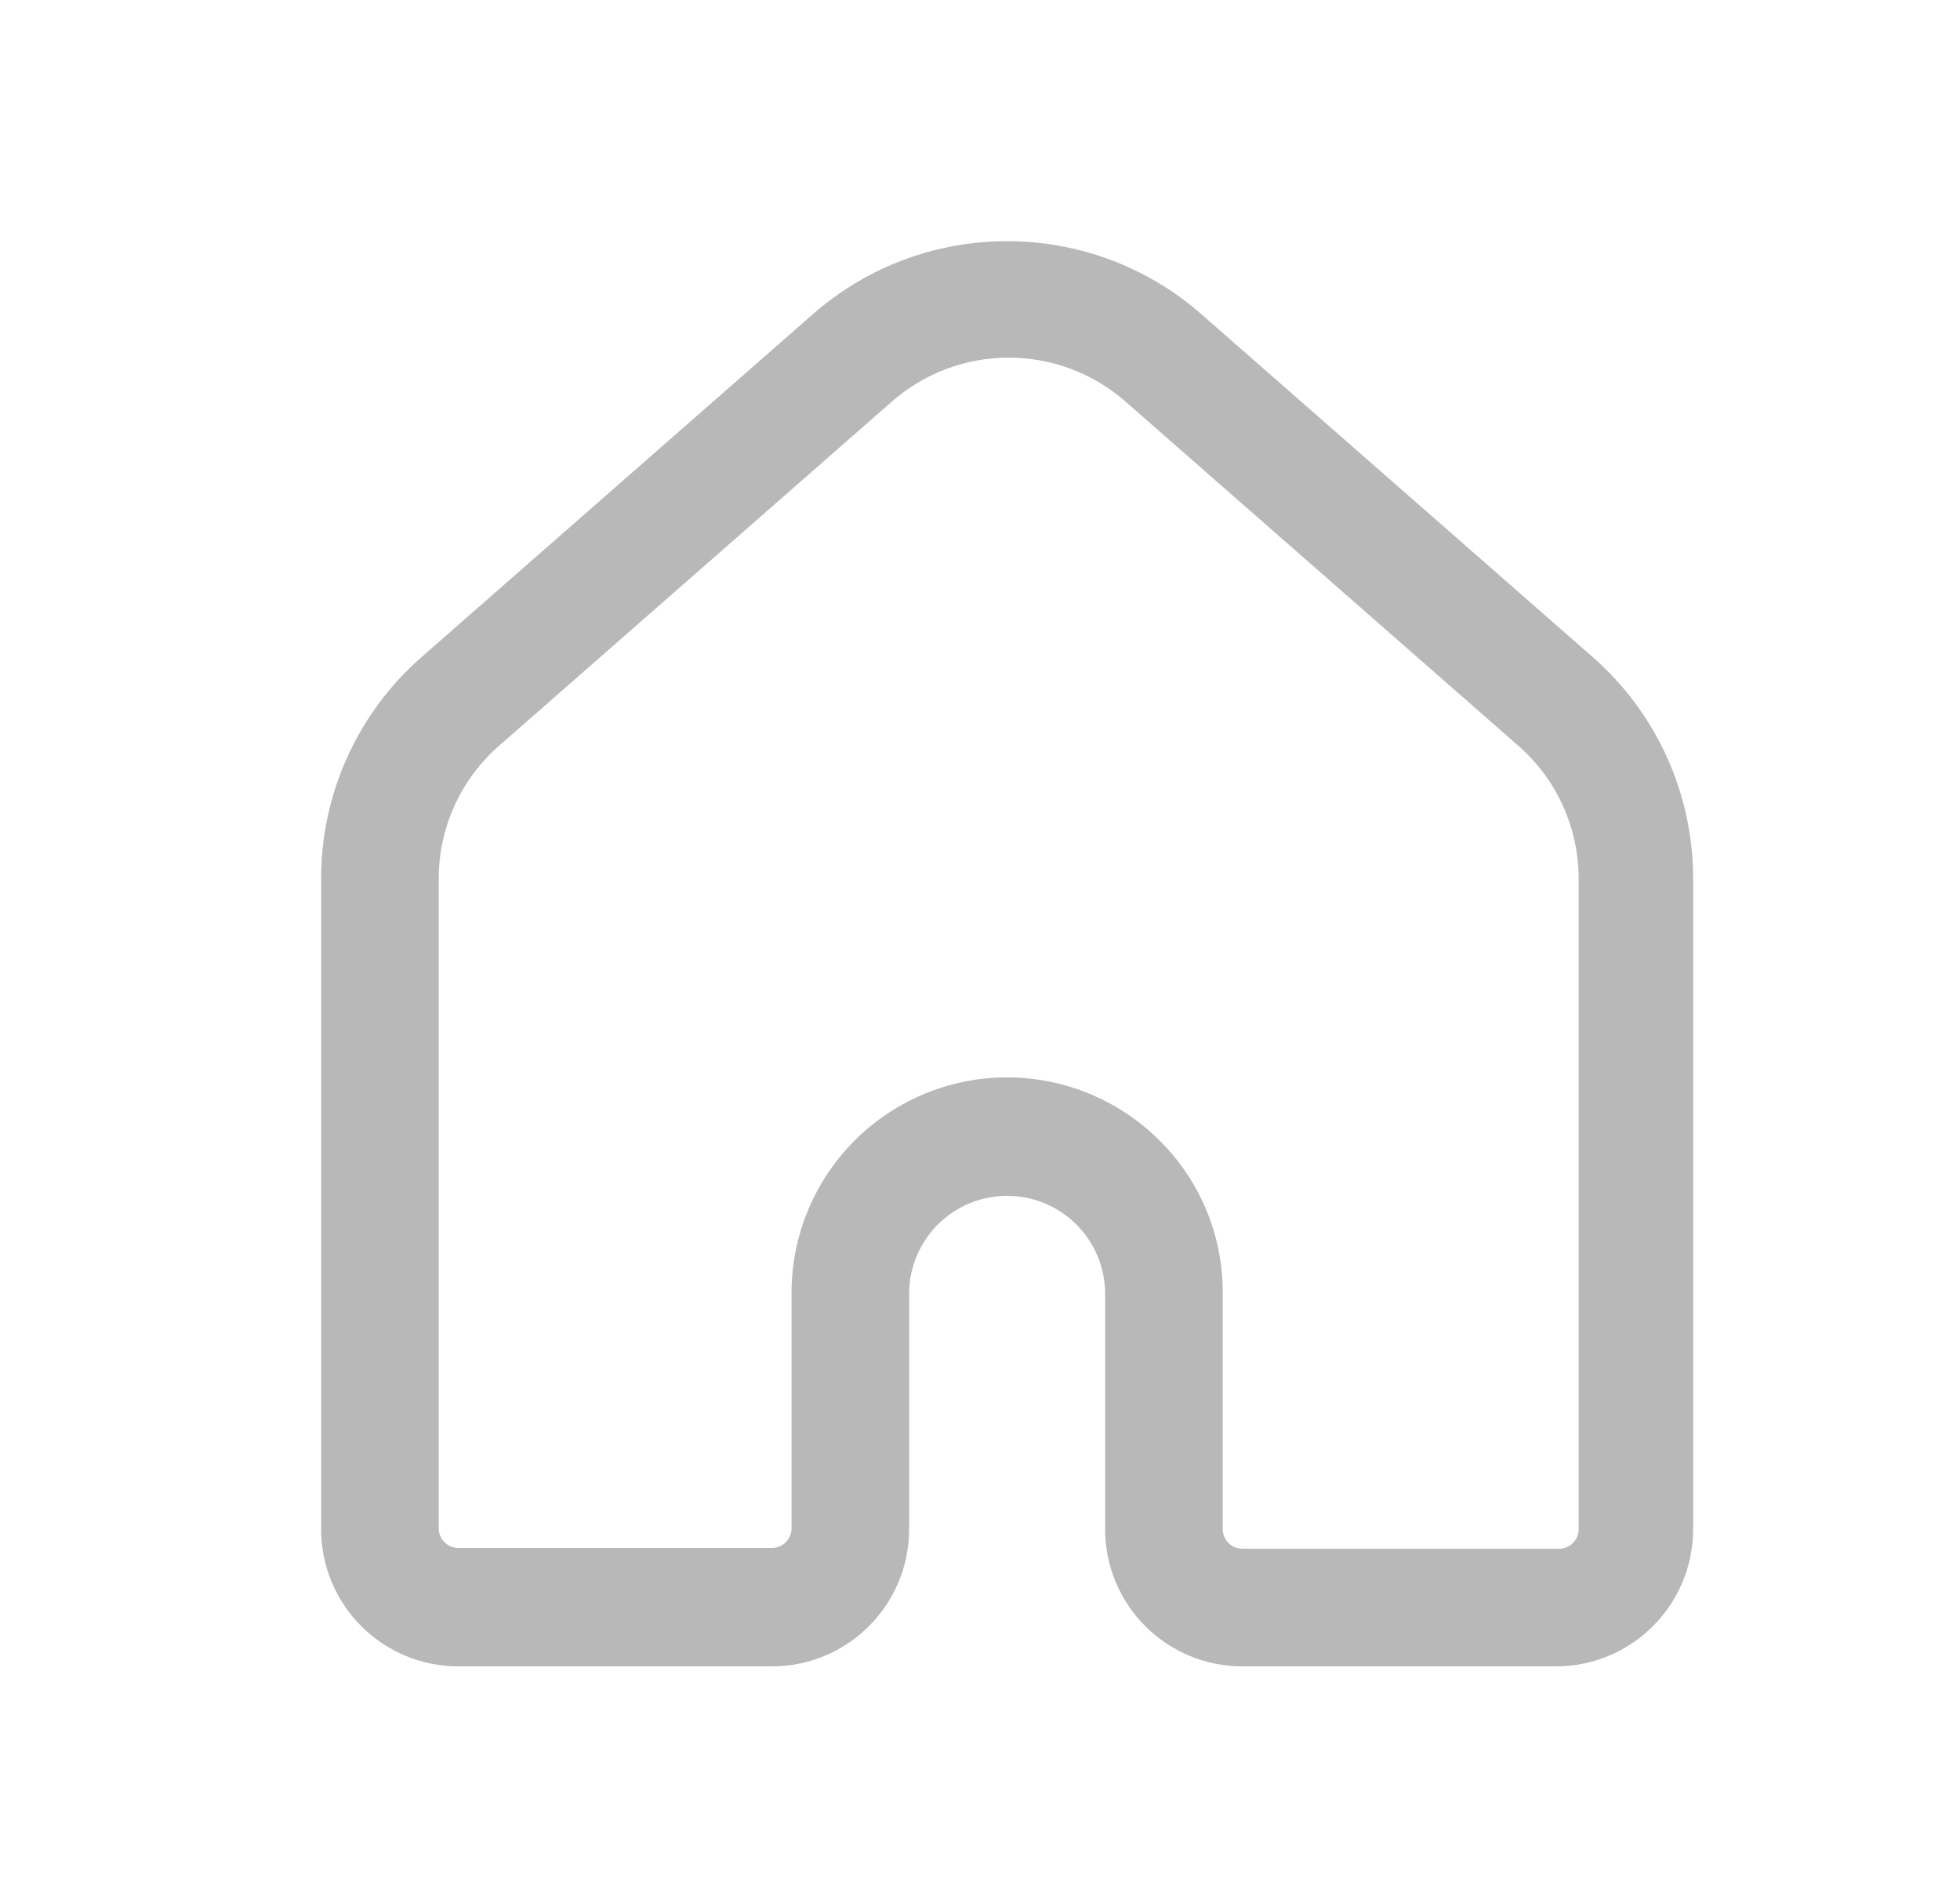
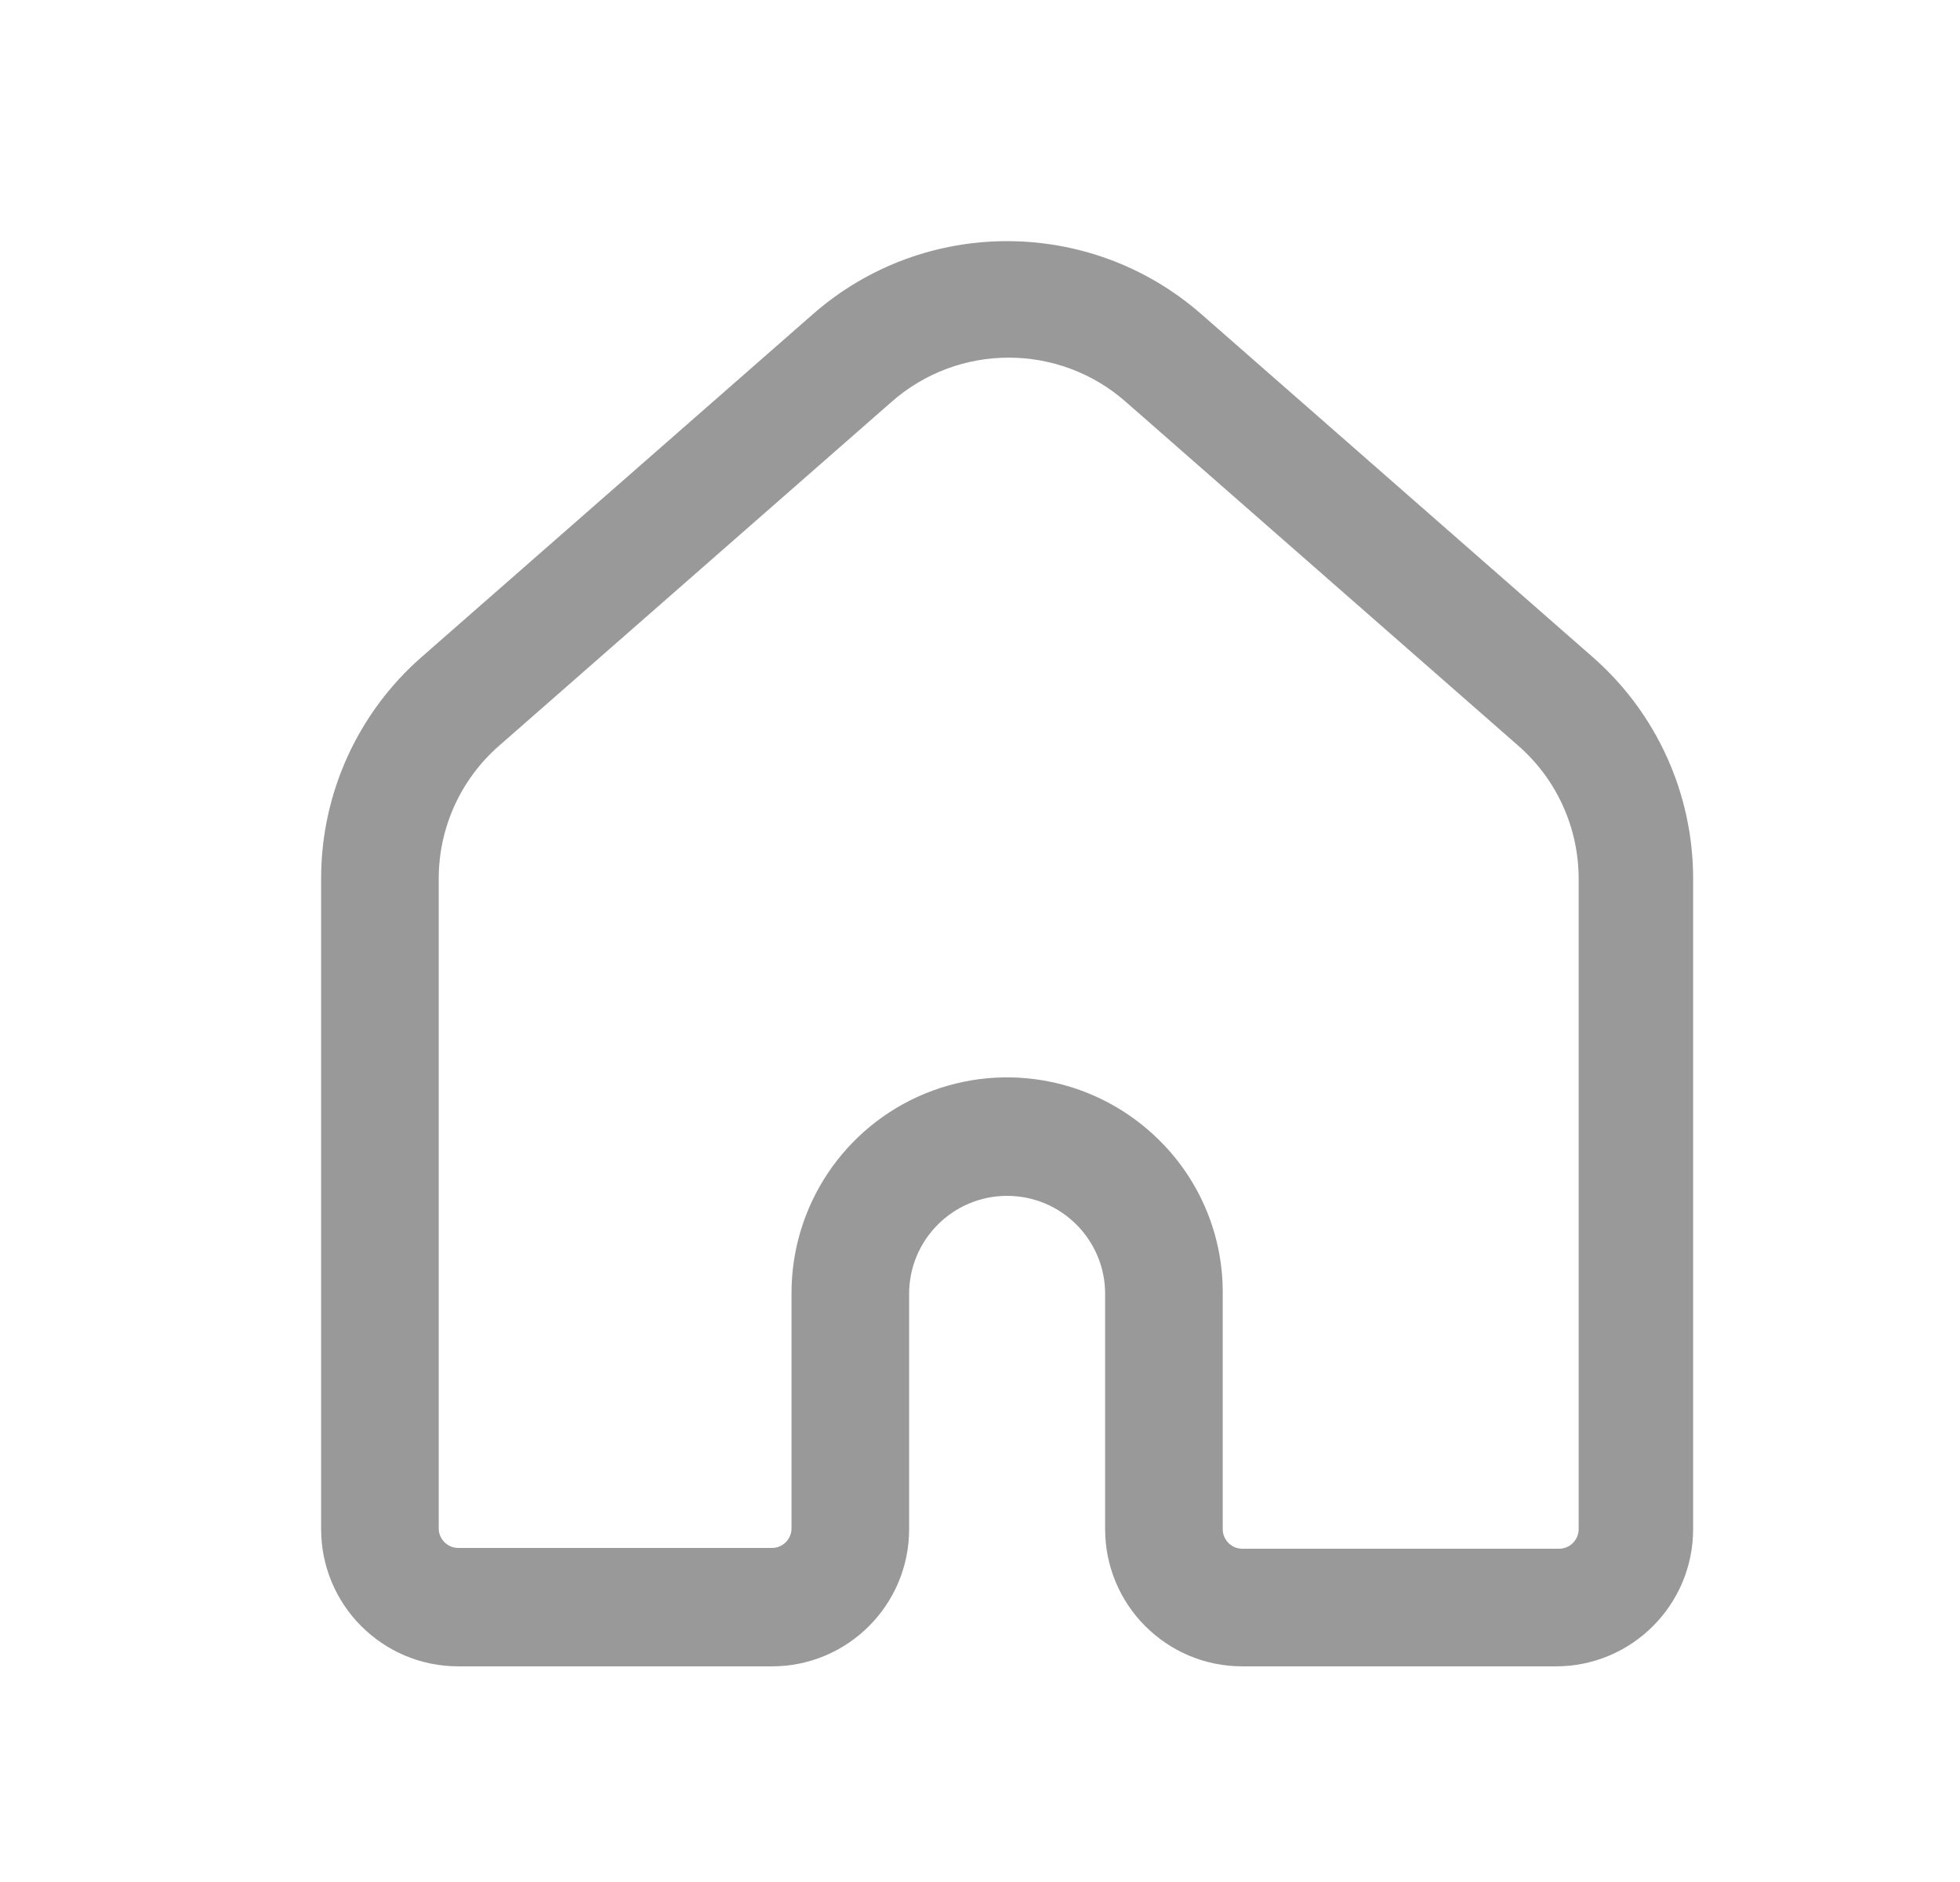
<svg xmlns="http://www.w3.org/2000/svg" width="25" height="24" viewBox="0 0 25 24" fill="none">
-   <path fill-rule="evenodd" clip-rule="evenodd" d="M20.316 8.38L15.316 4C13.9 2.767 11.791 2.767 10.376 4L5.376 8.38C4.563 9.092 4.096 10.12 4.096 11.2V19.5C4.096 20.467 4.879 21.25 5.846 21.25H9.846C10.812 21.25 11.596 20.467 11.596 19.5V16.5C11.596 15.81 12.155 15.25 12.846 15.25C13.536 15.25 14.096 15.81 14.096 16.5V19.5C14.096 20.467 14.879 21.25 15.846 21.25H19.846C20.812 21.25 21.596 20.467 21.596 19.5V11.2C21.595 10.12 21.129 9.092 20.316 8.38ZM14.796 14.55C14.01 13.761 12.826 13.522 11.796 13.947C10.767 14.372 10.095 15.376 10.096 16.49V19.49C10.096 19.628 9.984 19.74 9.846 19.74H5.846C5.708 19.74 5.596 19.628 5.596 19.49V11.2C5.597 10.552 5.878 9.936 6.366 9.51L11.366 5.13C12.222 4.371 13.51 4.371 14.366 5.13L19.366 9.51C19.854 9.936 20.134 10.552 20.136 11.2V19.5C20.136 19.638 20.024 19.75 19.886 19.75H15.846C15.708 19.75 15.596 19.638 15.596 19.5V16.5C15.602 15.769 15.314 15.066 14.796 14.55Z" fill="#B8B8B8" />
+   <path fill-rule="evenodd" clip-rule="evenodd" d="M20.316 8.38L15.316 4C13.9 2.767 11.791 2.767 10.376 4L5.376 8.38C4.563 9.092 4.096 10.12 4.096 11.2V19.5C4.096 20.467 4.879 21.25 5.846 21.25H9.846C10.812 21.25 11.596 20.467 11.596 19.5V16.5C11.596 15.81 12.155 15.25 12.846 15.25C13.536 15.25 14.096 15.81 14.096 16.5V19.5C14.096 20.467 14.879 21.25 15.846 21.25H19.846C20.812 21.25 21.596 20.467 21.596 19.5V11.2C21.595 10.12 21.129 9.092 20.316 8.38ZM14.796 14.55C14.01 13.761 12.826 13.522 11.796 13.947C10.767 14.372 10.095 15.376 10.096 16.49V19.49C10.096 19.628 9.984 19.74 9.846 19.74H5.846C5.708 19.74 5.596 19.628 5.596 19.49V11.2C5.597 10.552 5.878 9.936 6.366 9.51L11.366 5.13C12.222 4.371 13.51 4.371 14.366 5.13L19.366 9.51C19.854 9.936 20.134 10.552 20.136 11.2V19.5C20.136 19.638 20.024 19.75 19.886 19.75H15.846C15.708 19.75 15.596 19.638 15.596 19.5V16.5C15.602 15.769 15.314 15.066 14.796 14.55Z" fill="#999999" />
</svg>
